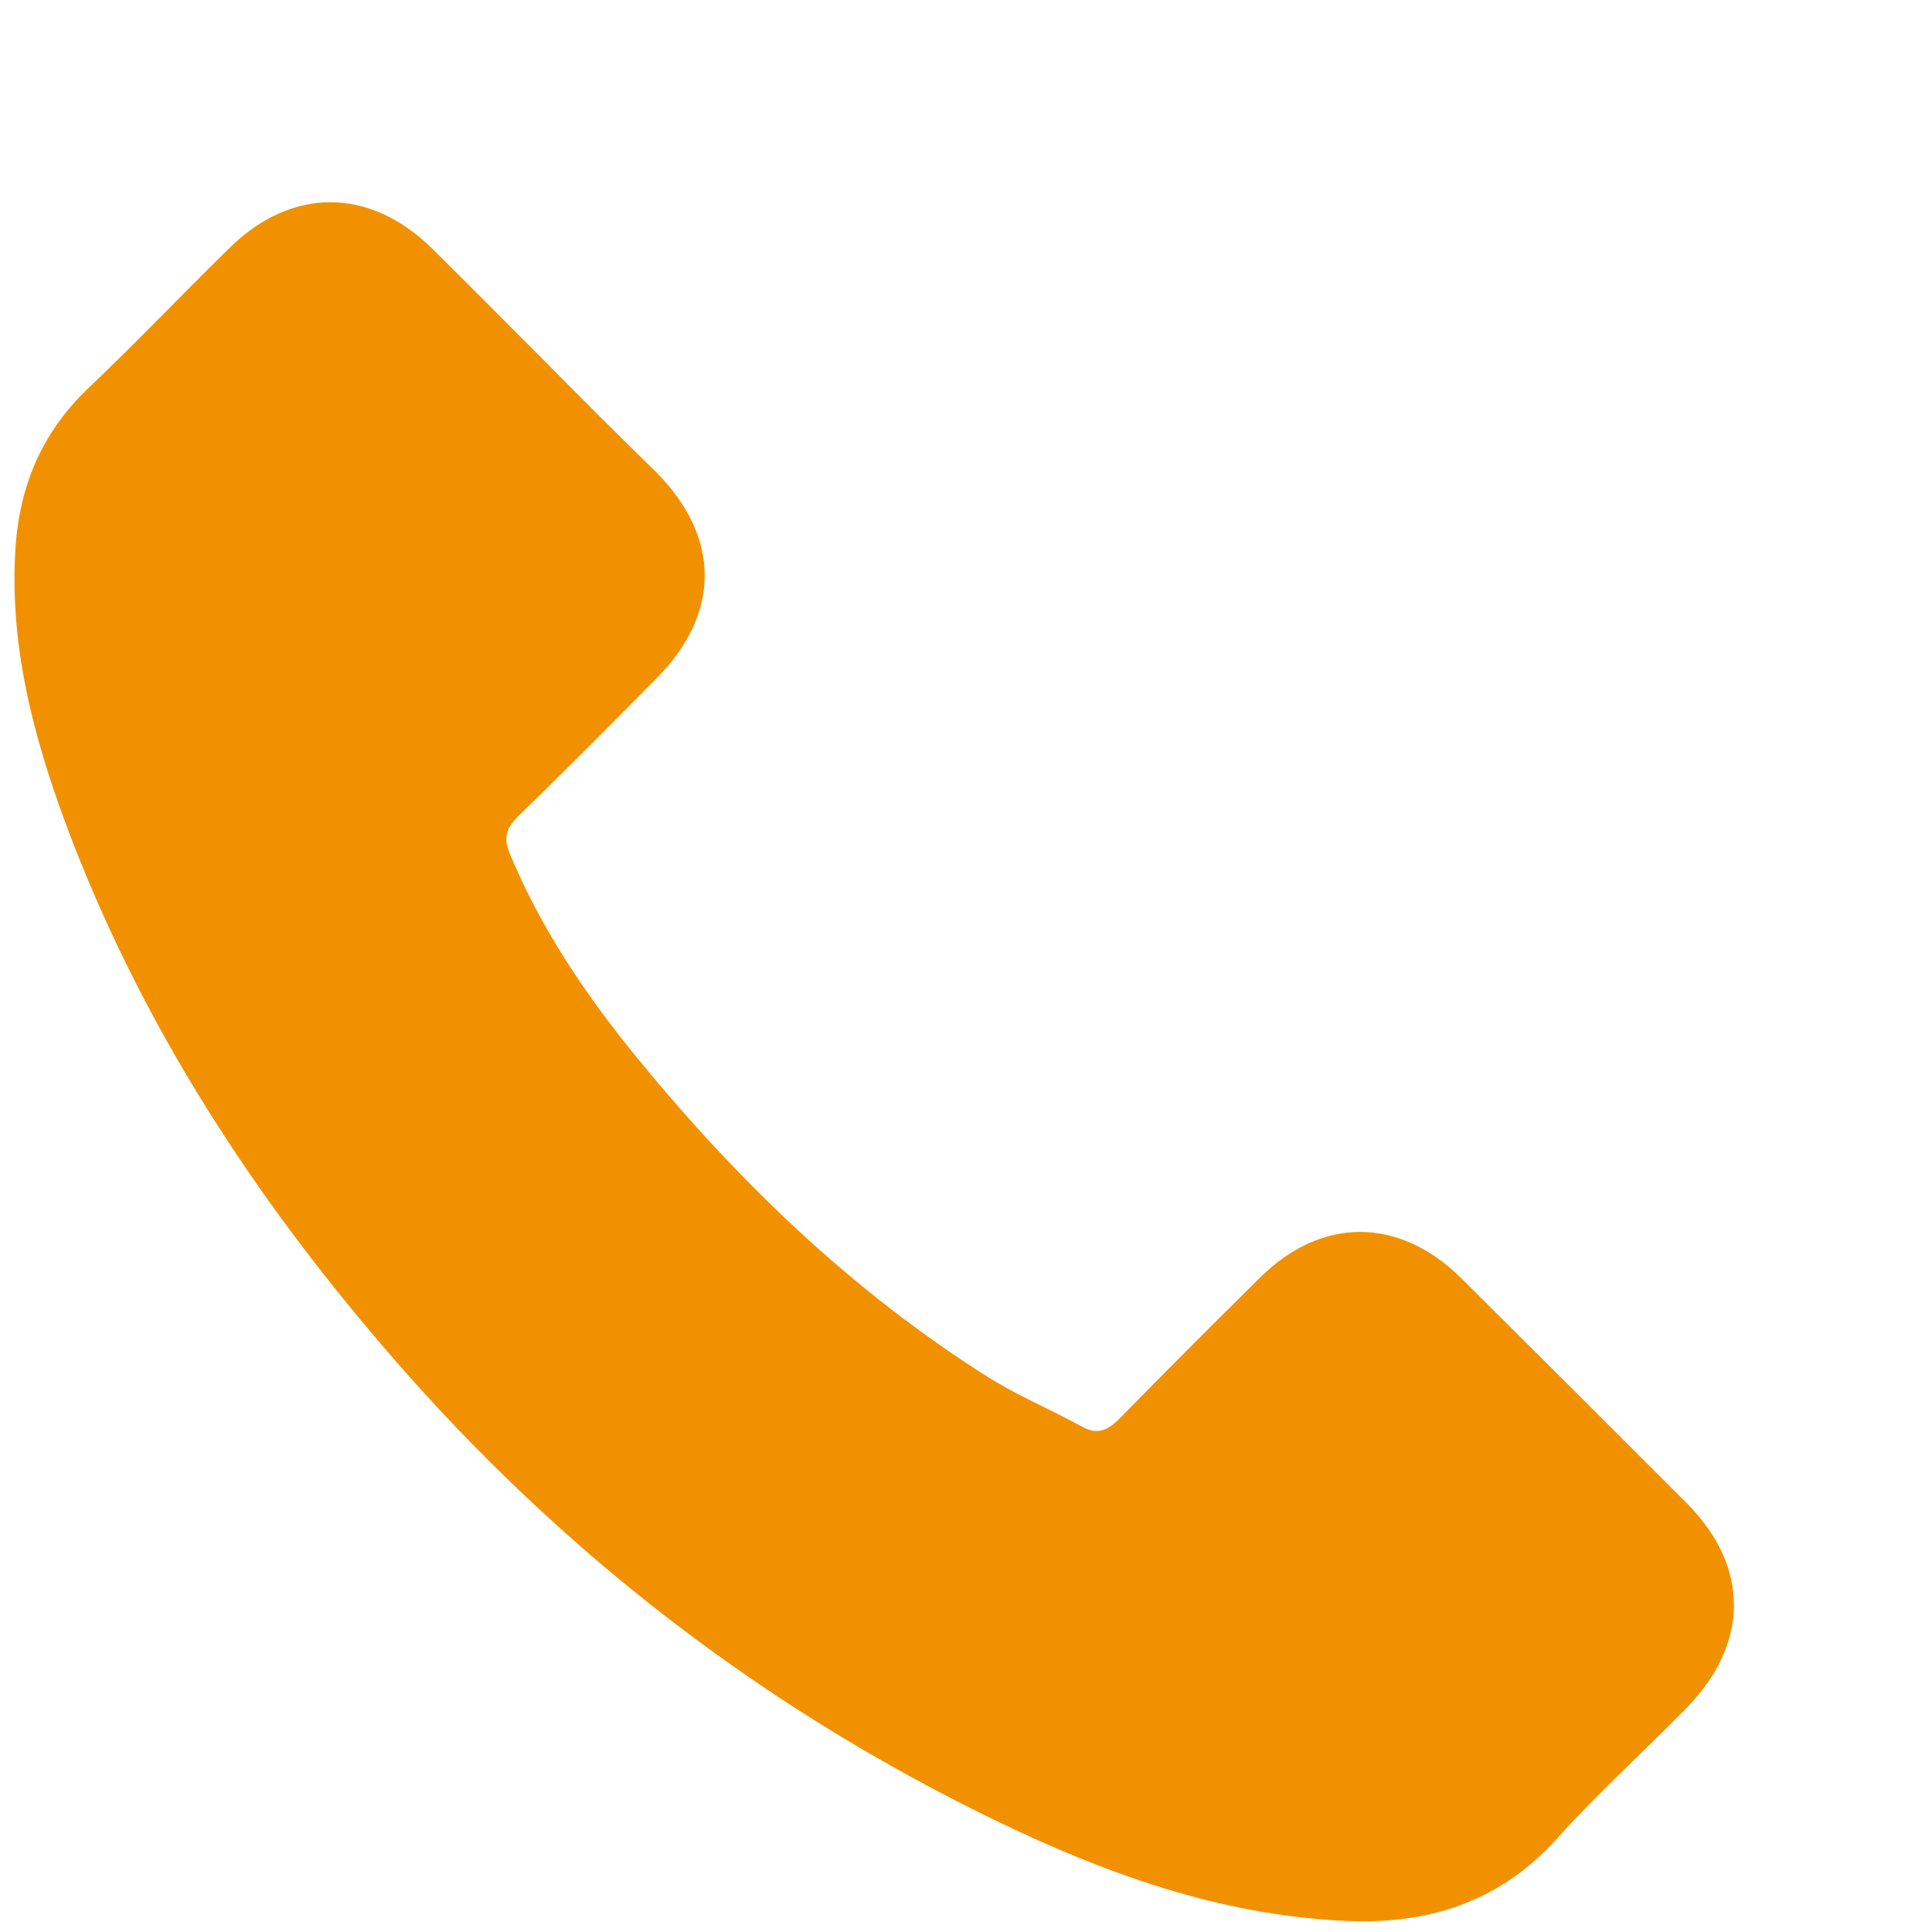
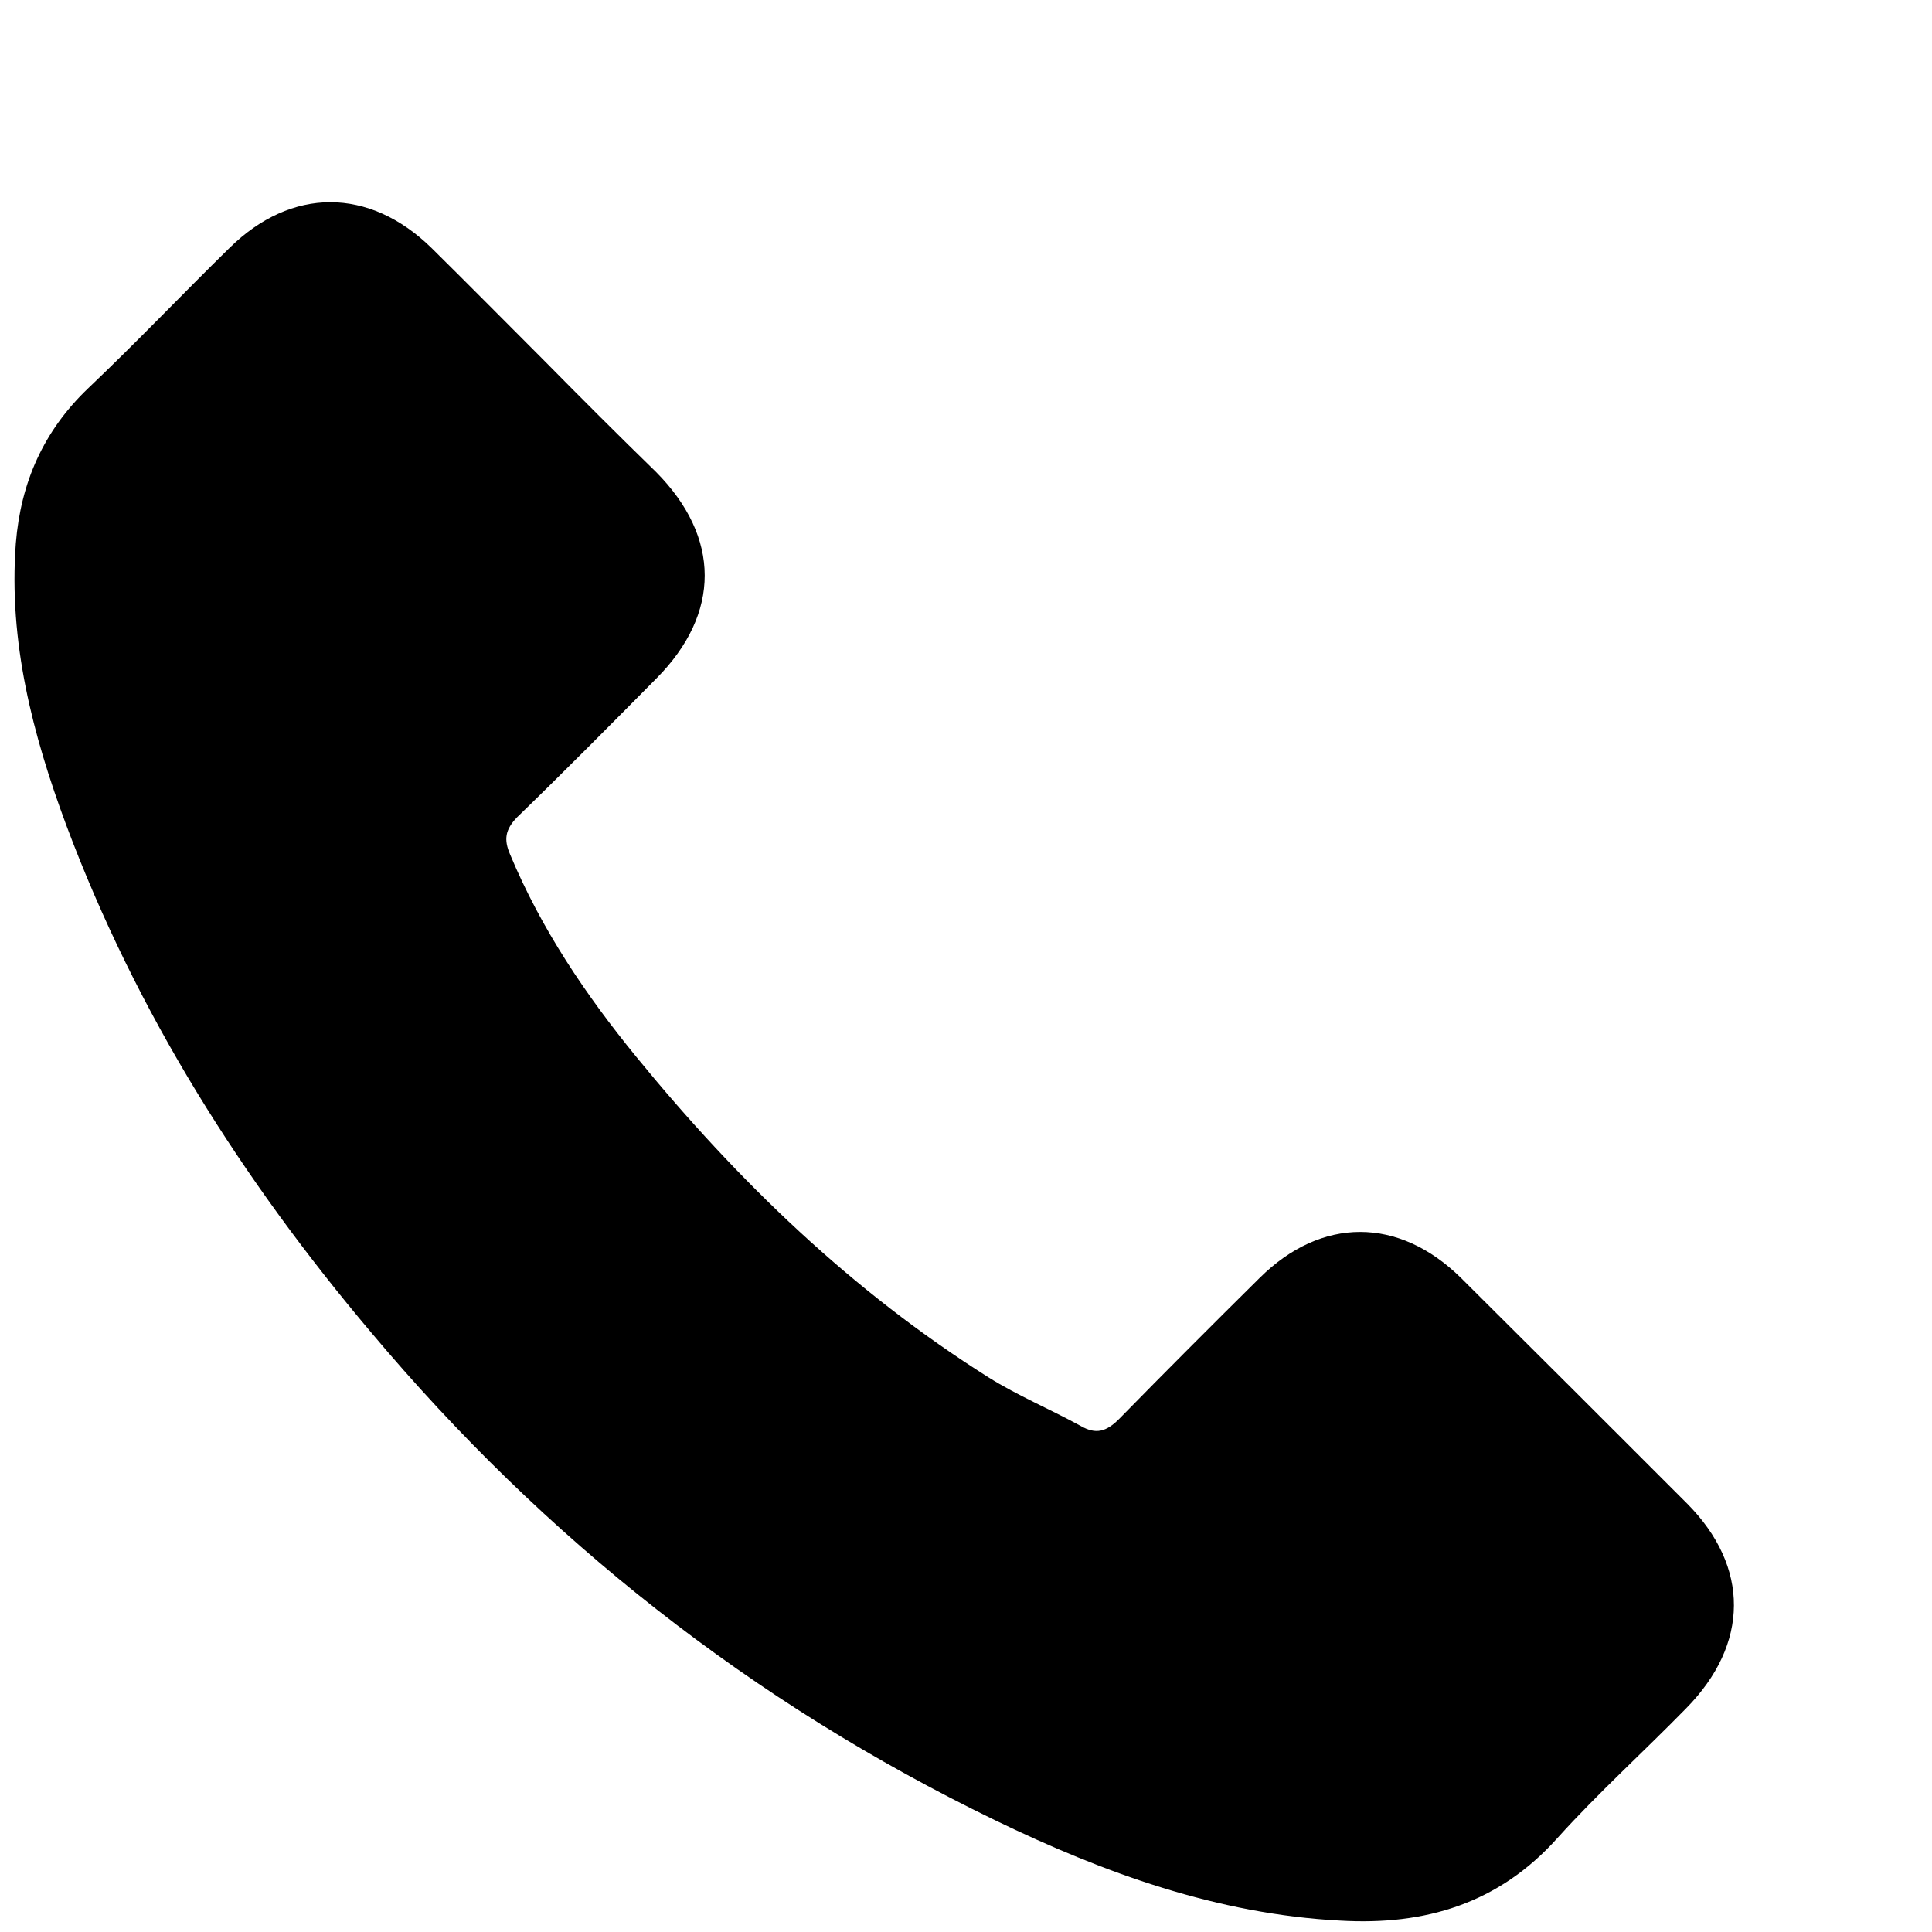
<svg xmlns="http://www.w3.org/2000/svg" version="1.1" id="Calque_1" x="0px" y="0px" viewBox="-54 -54 390.5 390.5" style="enable-background:new -54 -54 390.5 390.5;" xml:space="preserve">
-   <path fill="#f29100" d="M241.3,204.3   c-12.6-12.4-28.2-12.4-40.7,0c-9.5,9.4-19,18.9-28.4,28.5c-2.6,2.6-4.7,3.2-7.8,1.4c-6.2-3.4-12.7-6.1-18.6-9.8   c-27.6-17.4-50.7-39.7-71.2-64.8c-10.2-12.5-19.2-25.8-25.5-40.9c-1.3-3-1-5,1.4-7.5c9.5-9.2,18.8-18.6,28.2-28.1   c13-13.1,13-28.5-0.1-41.7C71,34,63.6,26.6,56.2,19.1c-7.7-7.7-15.3-15.4-23-23C20.6-16.2,4.9-16.2-7.6-3.9   c-9.6,9.4-18.8,19.1-28.6,28.4c-9,8.6-13.6,19-14.6,31.3c-1.5,19.9,3.4,38.7,10.2,57C-26.4,150.8-5,184.5,21,215.3   c35.1,41.8,77,74.8,126.1,98.6c22.1,10.7,45,19,69.8,20.3c17.1,1,32-3.4,43.9-16.7c8.2-9.1,17.4-17.4,26-26.2   c12.8-13,12.9-28.6,0.2-41.4C271.8,234.7,256.6,219.5,241.3,204.3L241.3,204.3z M241.3,204.3" />
+   <path fill="black" d="M241.3,204.3   c-12.6-12.4-28.2-12.4-40.7,0c-9.5,9.4-19,18.9-28.4,28.5c-2.6,2.6-4.7,3.2-7.8,1.4c-6.2-3.4-12.7-6.1-18.6-9.8   c-27.6-17.4-50.7-39.7-71.2-64.8c-10.2-12.5-19.2-25.8-25.5-40.9c-1.3-3-1-5,1.4-7.5c9.5-9.2,18.8-18.6,28.2-28.1   c13-13.1,13-28.5-0.1-41.7C71,34,63.6,26.6,56.2,19.1c-7.7-7.7-15.3-15.4-23-23C20.6-16.2,4.9-16.2-7.6-3.9   c-9.6,9.4-18.8,19.1-28.6,28.4c-9,8.6-13.6,19-14.6,31.3c-1.5,19.9,3.4,38.7,10.2,57C-26.4,150.8-5,184.5,21,215.3   c35.1,41.8,77,74.8,126.1,98.6c22.1,10.7,45,19,69.8,20.3c17.1,1,32-3.4,43.9-16.7c8.2-9.1,17.4-17.4,26-26.2   c12.8-13,12.9-28.6,0.2-41.4C271.8,234.7,256.6,219.5,241.3,204.3L241.3,204.3z M241.3,204.3" />
</svg>
